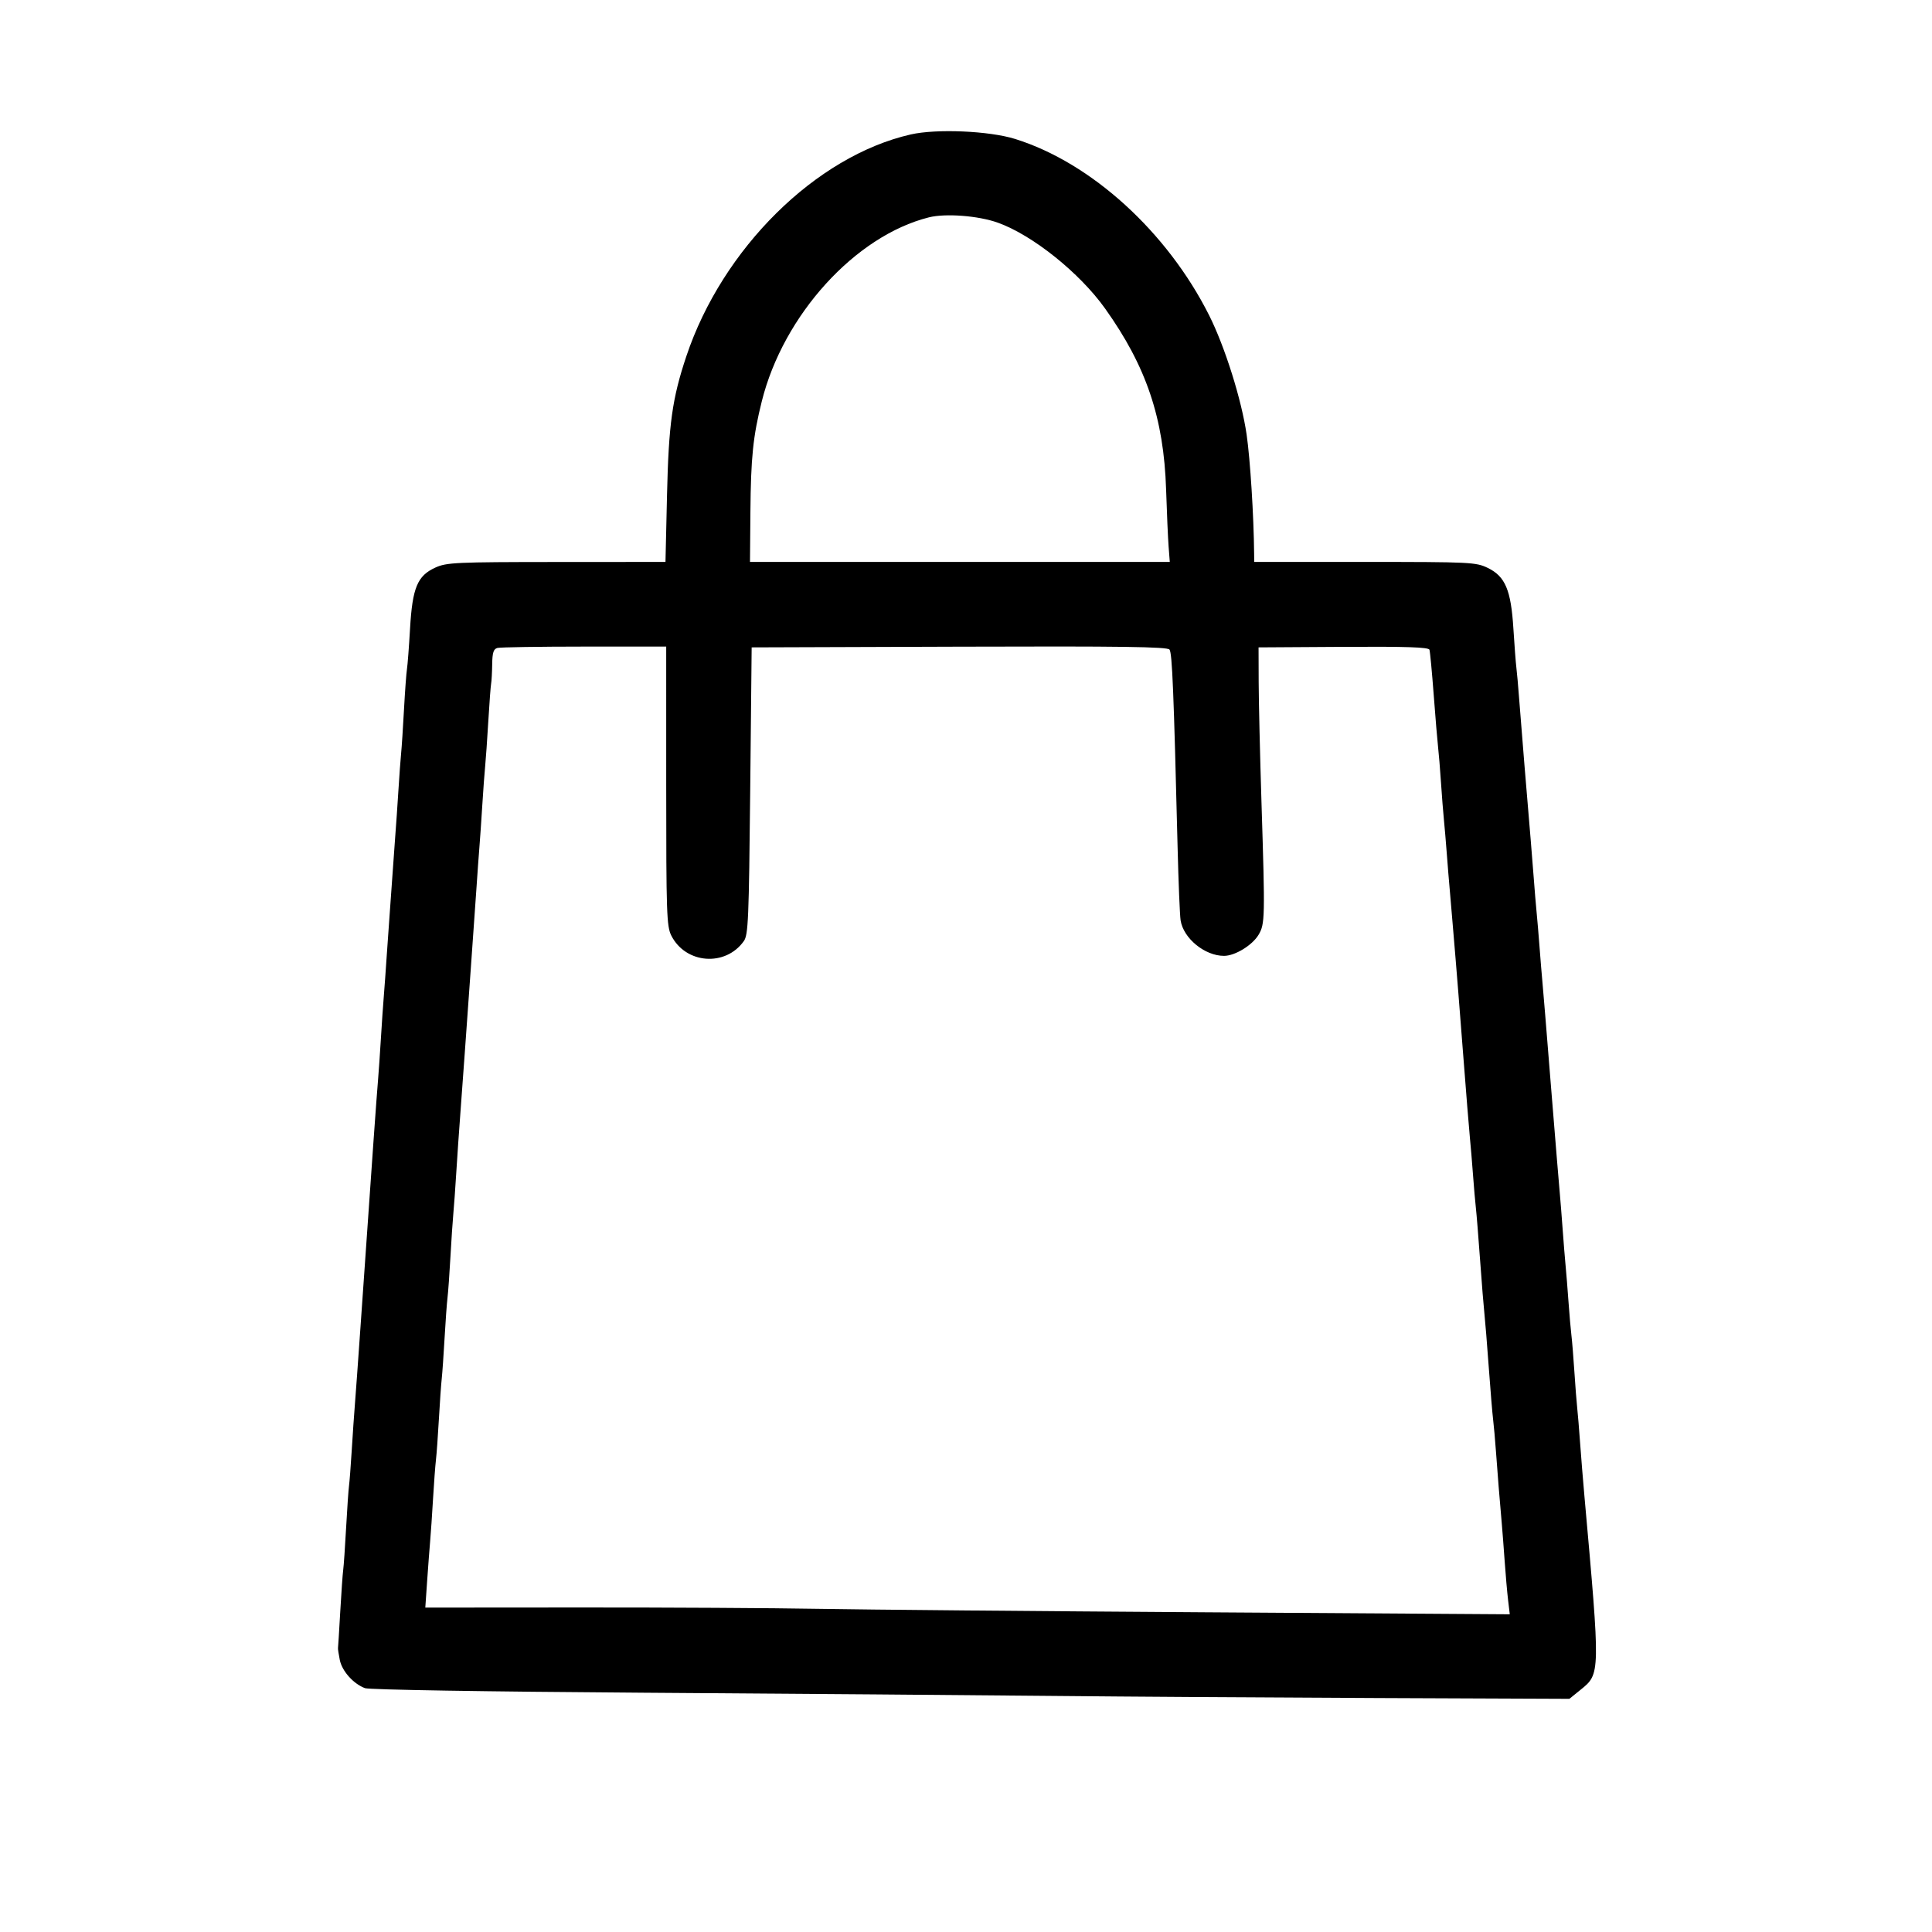
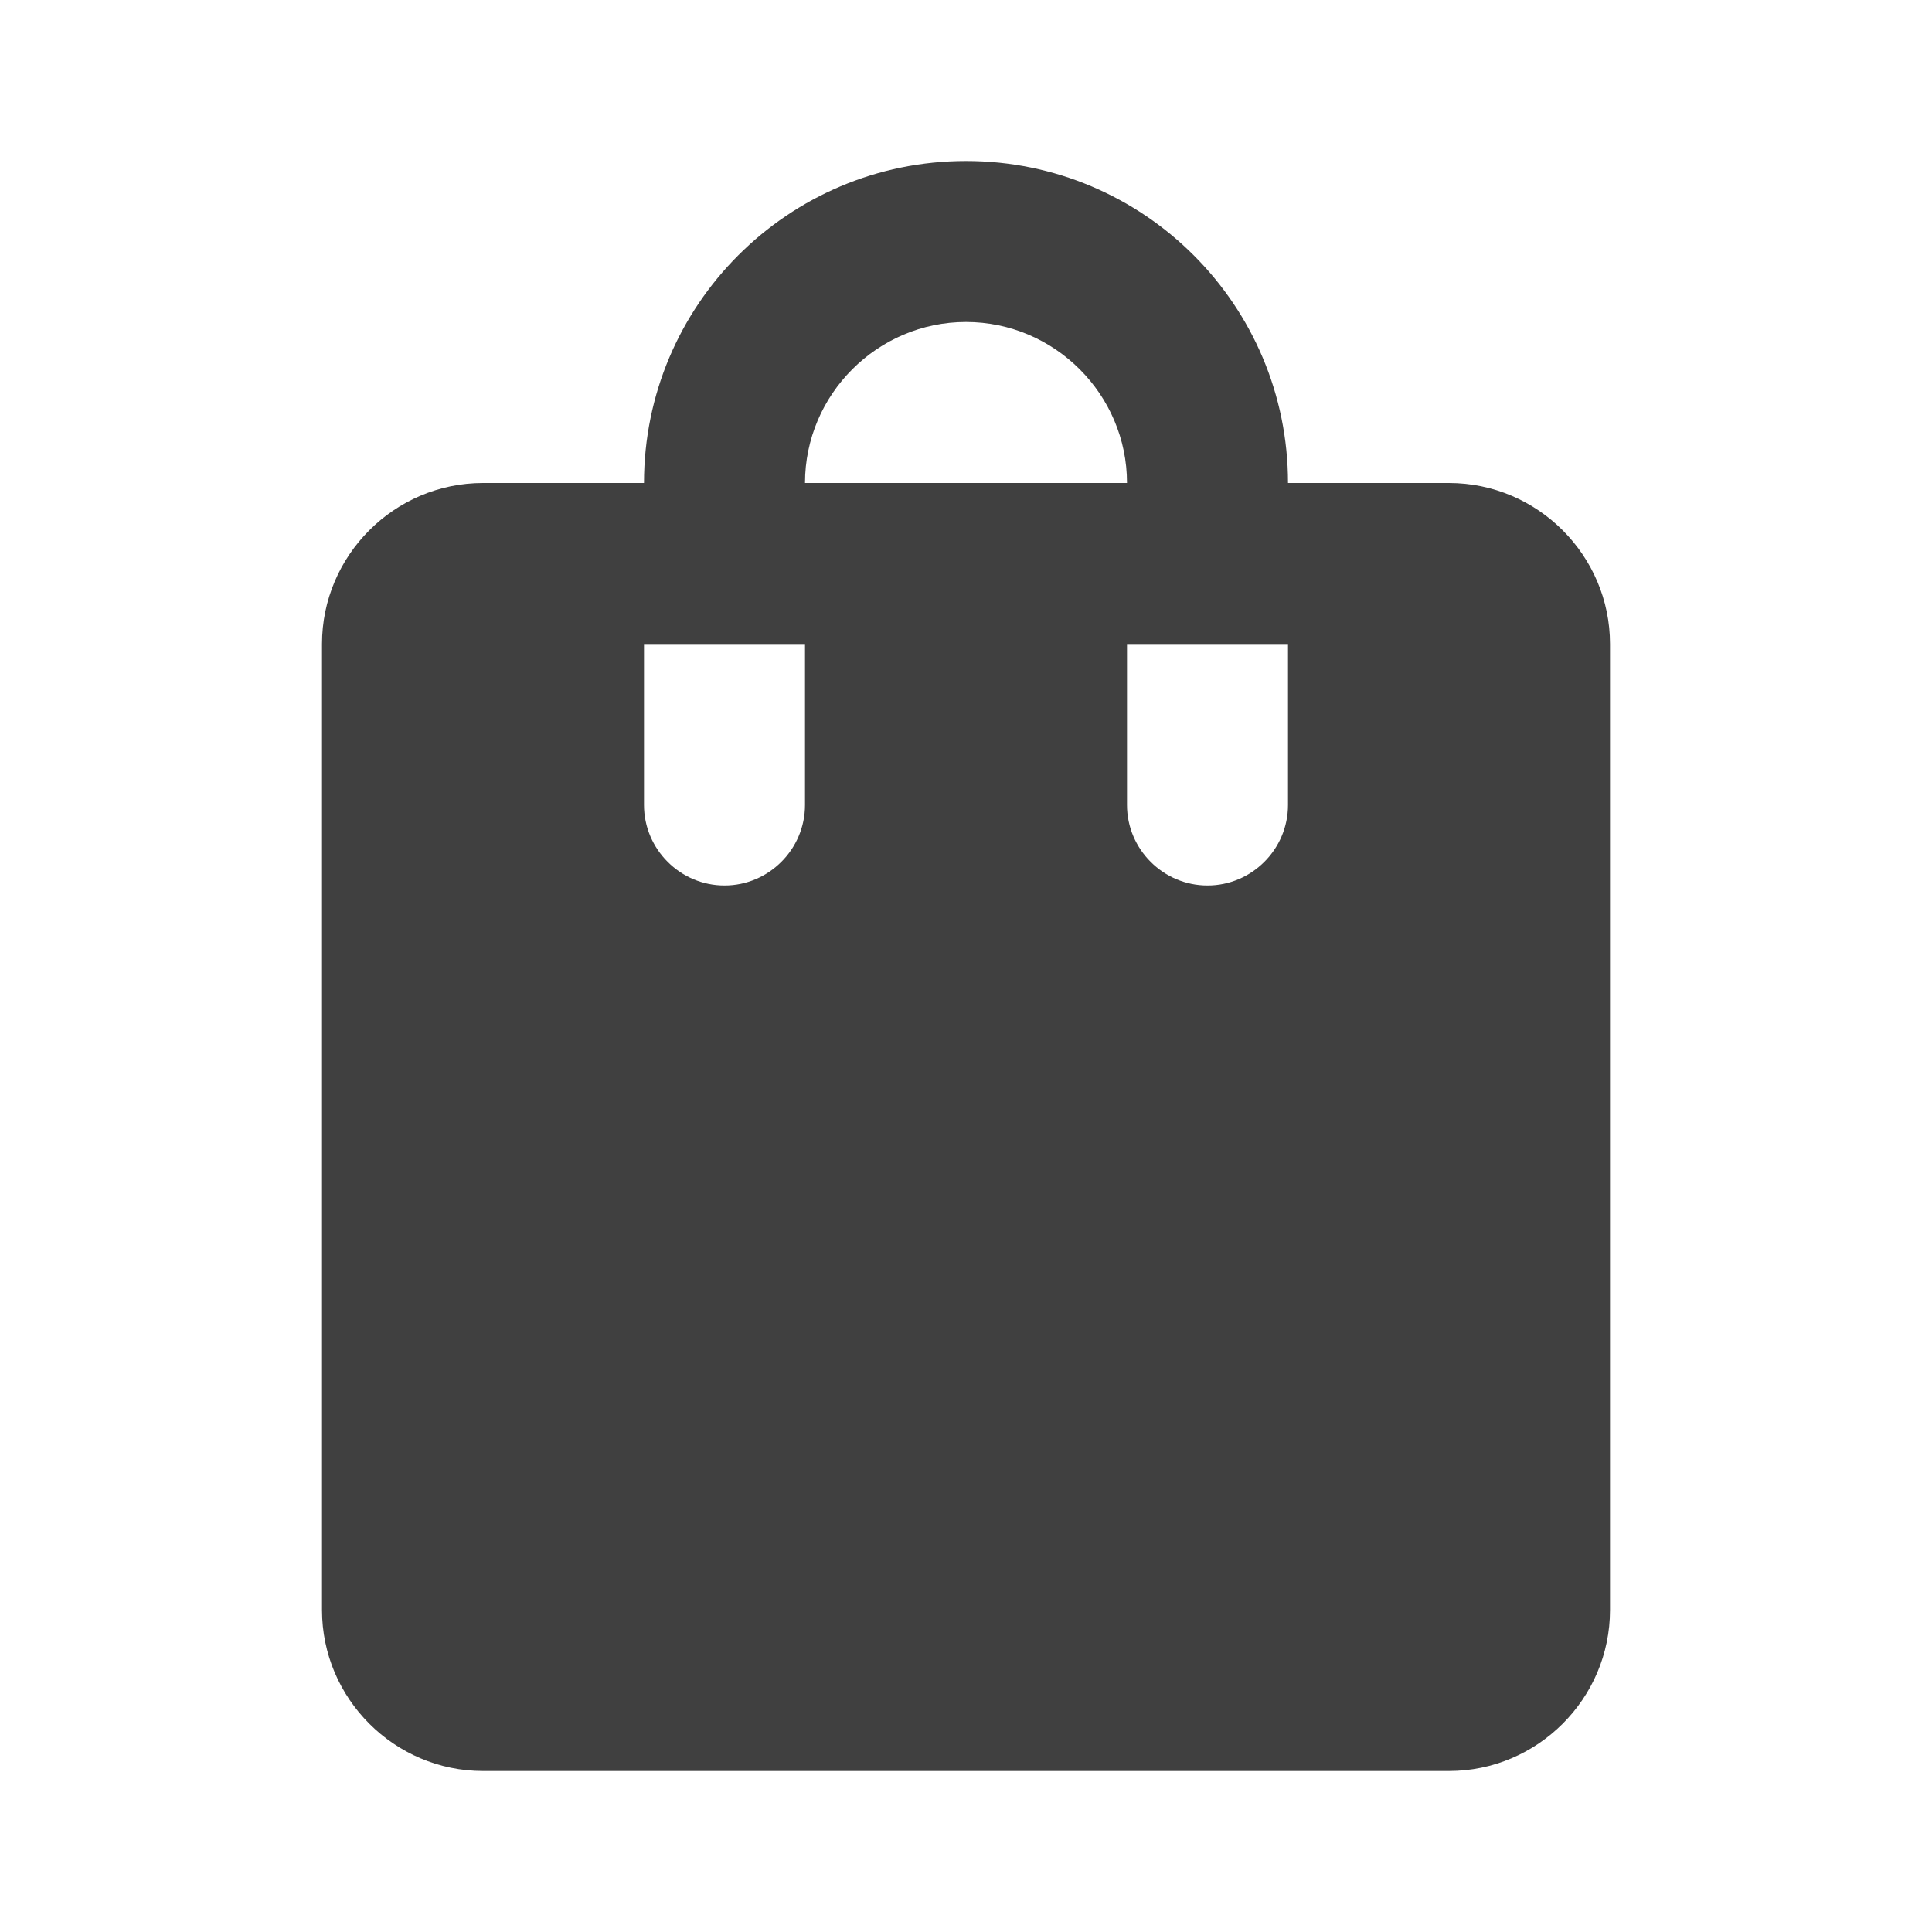
- <svg xmlns="http://www.w3.org/2000/svg" version="1.1" width="667" height="667">
-   <path d="M314.410 46.420 C 281.663 53.892,249.384 85.804,236.948 123.000 C 232.081 137.556,230.847 146.404,230.285 170.750 L 229.748 194.000 192.124 194.022 C 157.303 194.042,154.188 194.186,150.309 195.947 C 144.097 198.767,142.378 202.906,141.565 217.000 C 141.200 223.325,140.720 229.625,140.498 231.000 C 140.275 232.375,139.813 238.675,139.471 245.000 C 139.129 251.325,138.687 258.075,138.489 260.000 C 138.291 261.925,137.864 267.775,137.539 273.000 C 137.214 278.225,136.749 284.975,136.506 288.000 C 136.262 291.025,135.810 297.325,135.500 302.000 C 135.190 306.675,134.740 312.975,134.500 316.000 C 134.260 319.025,133.814 325.325,133.509 330.000 C 133.204 334.675,132.750 340.975,132.500 344.000 C 132.250 347.025,131.801 353.550,131.502 358.500 C 131.204 363.450,130.754 369.975,130.503 373.000 C 129.878 380.538,128.978 393.211,124.464 458.000 C 123.640 469.825,122.762 481.975,122.513 485.000 C 122.264 488.025,121.784 495.000,121.446 500.500 C 121.108 506.000,120.677 511.625,120.488 513.000 C 120.300 514.375,119.850 520.900,119.489 527.500 C 119.128 534.100,118.677 540.625,118.486 542.000 C 118.295 543.375,117.834 549.900,117.462 556.500 C 117.089 563.100,116.742 568.725,116.690 569.000 C 116.638 569.275,116.917 571.109,117.310 573.075 C 118.081 576.929,121.980 581.300,126.000 582.815 C 127.454 583.363,167.612 584.021,222.000 584.388 C 273.425 584.735,336.650 585.230,362.500 585.488 C 388.350 585.747,439.270 586.081,475.655 586.229 L 541.810 586.500 545.639 583.402 C 552.538 577.822,552.530 578.237,547.002 516.500 C 546.509 511.000,545.834 502.675,545.501 498.000 C 545.168 493.325,544.721 487.925,544.507 486.000 C 544.294 484.075,543.855 478.450,543.532 473.500 C 543.209 468.550,542.751 462.925,542.514 461.000 C 542.278 459.075,541.827 453.900,541.512 449.500 C 541.198 445.100,540.745 439.475,540.507 437.000 C 540.269 434.525,539.813 428.900,539.494 424.500 C 539.175 420.100,538.730 414.475,538.505 412.000 C 538.280 409.525,537.842 404.350,537.532 400.500 C 537.222 396.650,536.304 385.400,535.493 375.500 C 534.682 365.600,533.772 354.350,533.471 350.500 C 533.170 346.650,532.733 341.475,532.500 339.000 C 532.267 336.525,531.822 331.125,531.512 327.000 C 531.201 322.875,530.746 317.475,530.500 315.000 C 530.254 312.525,529.802 307.125,529.497 303.000 C 529.191 298.875,528.724 293.025,528.460 290.000 C 527.537 279.430,525.000 248.437,524.448 241.000 C 524.143 236.875,523.721 232.150,523.511 230.500 C 523.302 228.850,522.838 222.775,522.480 217.000 C 521.655 203.688,519.665 198.985,513.624 196.060 C 509.555 194.090,507.696 194.000,471.184 194.000 L 433.000 194.000 432.974 191.250 C 432.850 178.073,431.626 158.636,430.378 150.000 C 428.645 138.019,422.889 119.711,417.449 108.879 C 402.965 80.038,376.746 56.191,350.500 47.985 C 341.530 45.181,323.302 44.390,314.410 46.420 M344.477 76.871 C 356.450 81.153,372.707 94.160,381.507 106.500 C 395.762 126.488,401.785 144.352,402.582 169.000 C 402.839 176.975,403.231 185.863,403.453 188.750 L 403.855 194.000 331.390 194.000 L 258.925 194.000 259.069 176.750 C 259.226 157.912,259.975 150.654,263.012 138.500 C 270.453 108.731,295.287 81.408,320.695 75.038 C 326.437 73.598,337.767 74.471,344.477 76.871 M230.002 271.359 C 230.003 315.196,230.159 319.811,231.752 322.980 C 236.684 332.797,250.464 333.849,256.805 324.894 C 258.326 322.746,258.551 317.417,259.000 273.000 L 259.500 223.500 331.135 223.259 C 387.202 223.071,402.985 223.288,403.757 224.259 C 404.681 225.421,405.224 238.692,406.552 292.500 C 406.851 304.600,407.317 315.949,407.587 317.721 C 408.538 323.944,415.933 330.000,422.582 330.000 C 426.376 330.000,432.374 326.329,434.522 322.693 C 436.726 318.962,436.770 316.971,435.511 277.000 C 435.001 260.775,434.564 242.100,434.541 235.500 L 434.500 223.500 463.808 223.318 C 485.605 223.183,493.214 223.439,493.502 224.318 C 493.714 224.968,494.379 232.025,494.979 240.000 C 495.579 247.975,496.258 256.075,496.487 258.000 C 496.717 259.925,497.160 265.325,497.472 270.000 C 497.783 274.675,498.243 280.525,498.493 283.000 C 498.743 285.475,499.201 290.875,499.512 295.000 C 499.822 299.125,500.264 304.525,500.493 307.000 C 500.721 309.475,501.162 314.650,501.473 318.500 C 501.783 322.350,502.255 327.975,502.523 331.000 C 502.791 334.025,503.914 348.200,505.018 362.500 C 506.122 376.800,507.231 390.525,507.483 393.000 C 507.734 395.475,508.205 401.100,508.529 405.500 C 508.853 409.900,509.302 415.075,509.528 417.000 C 509.753 418.925,510.407 427.025,510.981 435.000 C 511.556 442.975,512.227 451.300,512.473 453.500 C 512.719 455.700,513.395 464.025,513.975 472.000 C 514.554 479.975,515.228 488.075,515.472 490.000 C 515.716 491.925,516.175 497.100,516.493 501.500 C 517.065 509.429,517.703 517.324,518.473 526.000 C 518.693 528.475,519.141 534.325,519.470 539.000 C 519.799 543.675,520.329 549.708,520.649 552.407 L 521.231 557.314 415.865 556.624 C 357.914 556.244,297.900 555.707,282.500 555.429 C 267.100 555.152,230.275 554.942,200.666 554.963 L 146.832 555.000 147.471 545.750 C 147.823 540.663,148.291 534.475,148.511 532.000 C 148.732 529.525,149.176 523.000,149.499 517.500 C 149.822 512.000,150.275 505.925,150.506 504.000 C 150.737 502.075,151.192 495.775,151.517 490.000 C 151.842 484.225,152.285 477.925,152.500 476.000 C 152.715 474.075,153.158 467.775,153.483 462.000 C 153.808 456.225,154.266 449.925,154.500 448.000 C 154.734 446.075,155.186 439.775,155.504 434.000 C 155.823 428.225,156.274 421.475,156.508 419.000 C 156.741 416.525,157.193 410.225,157.513 405.000 C 157.832 399.775,158.500 390.100,158.998 383.500 C 159.495 376.900,160.152 367.900,160.457 363.500 C 160.762 359.100,161.679 346.275,162.494 335.000 C 163.309 323.725,164.228 310.675,164.535 306.000 C 164.843 301.325,165.281 295.250,165.508 292.500 C 165.735 289.750,166.184 283.225,166.507 278.000 C 166.829 272.775,167.275 266.700,167.497 264.500 C 167.719 262.300,168.207 255.325,168.582 249.000 C 168.958 242.675,169.396 236.825,169.556 236.000 C 169.716 235.175,169.881 232.170,169.923 229.323 C 169.983 225.273,170.381 224.048,171.750 223.692 C 172.713 223.442,186.213 223.233,201.750 223.227 L 230.000 223.217 230.002 271.359 " stroke="none" fill="black" fill-rule="evenodd" />
+ <svg xmlns="http://www.w3.org/2000/svg" width="48" height="48" viewBox="0 0 48 48" fill="none">
+   <path d="M36 12H32C32 7.58 28.42 4 24 4C19.58 4 16 7.58 16 12H12C9.8 12 8 13.8 8 16V40C8 42.2 9.8 44 12 44H36C38.2 44 40 42.2 40 40V16C40 13.8 38.2 12 36 12ZM20 20C20 21.1 19.1 22 18 22C16.9 22 16 21.1 16 20V16H20V20ZM24 8C26.2 8 28 9.8 28 12H20C20 9.8 21.8 8 24 8ZM32 20C32 21.1 31.1 22 30 22C28.9 22 28 21.1 28 20V16H32V20Z" fill="#404040" />
</svg>
